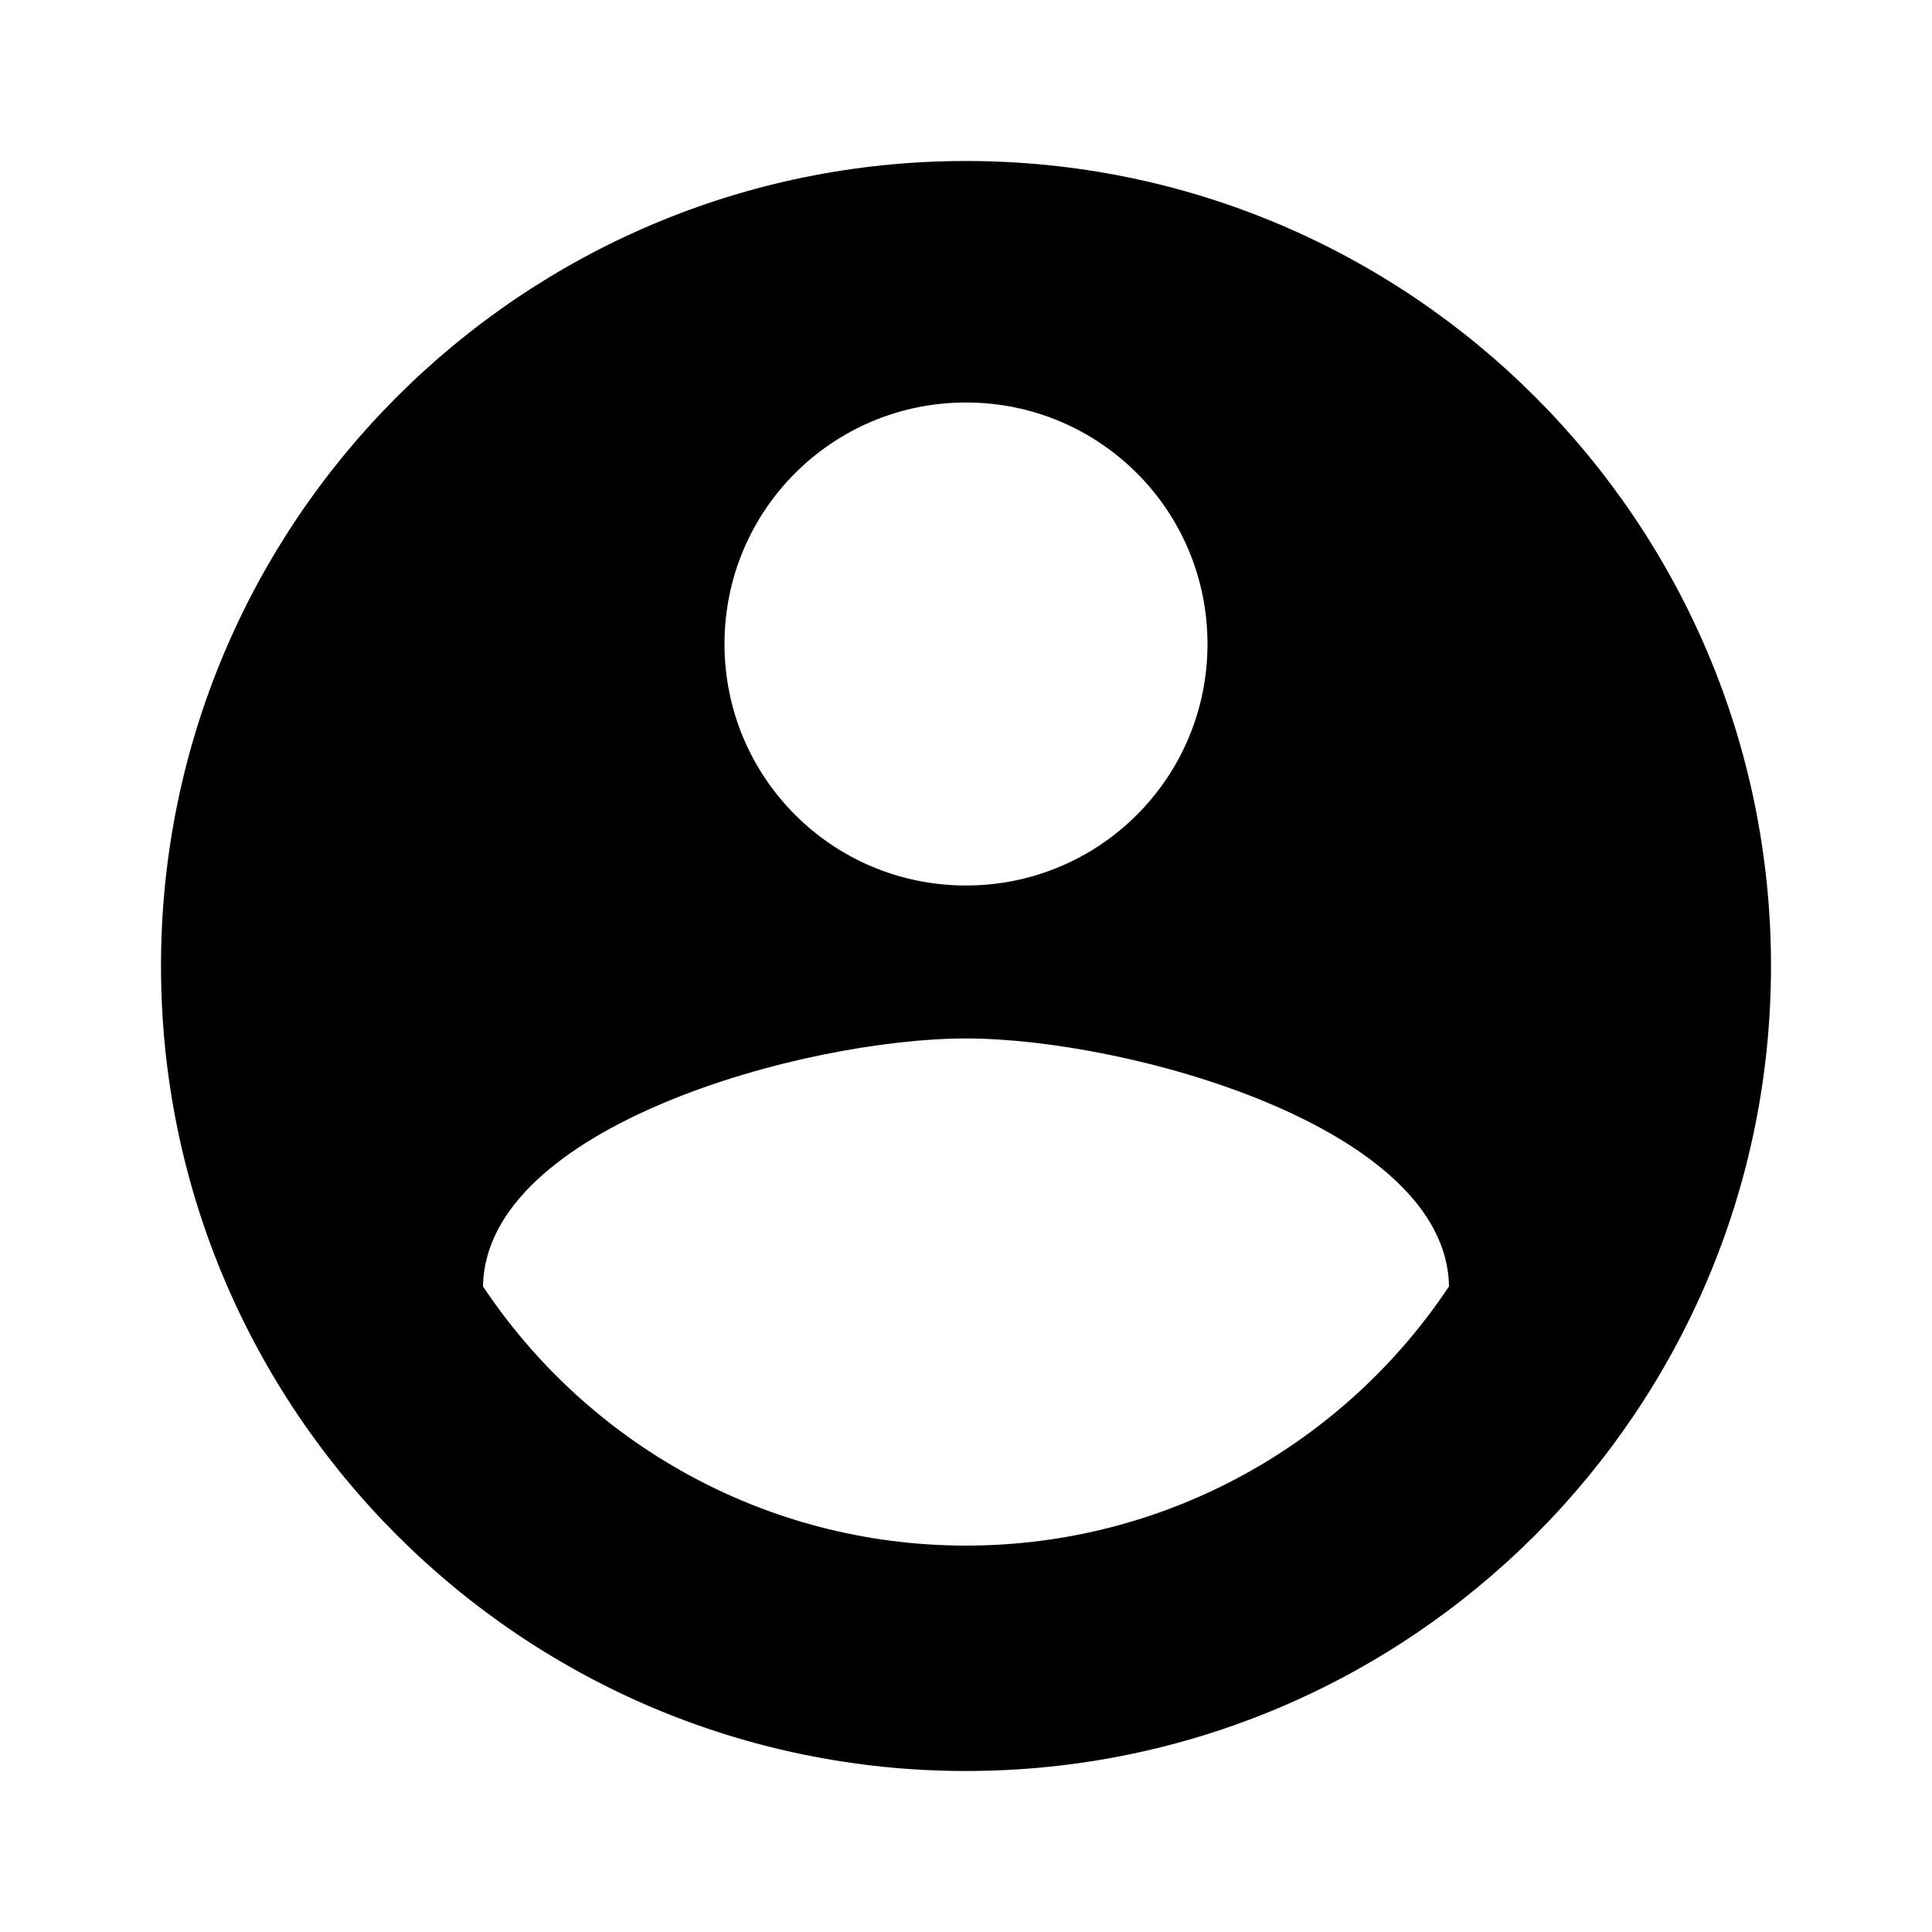
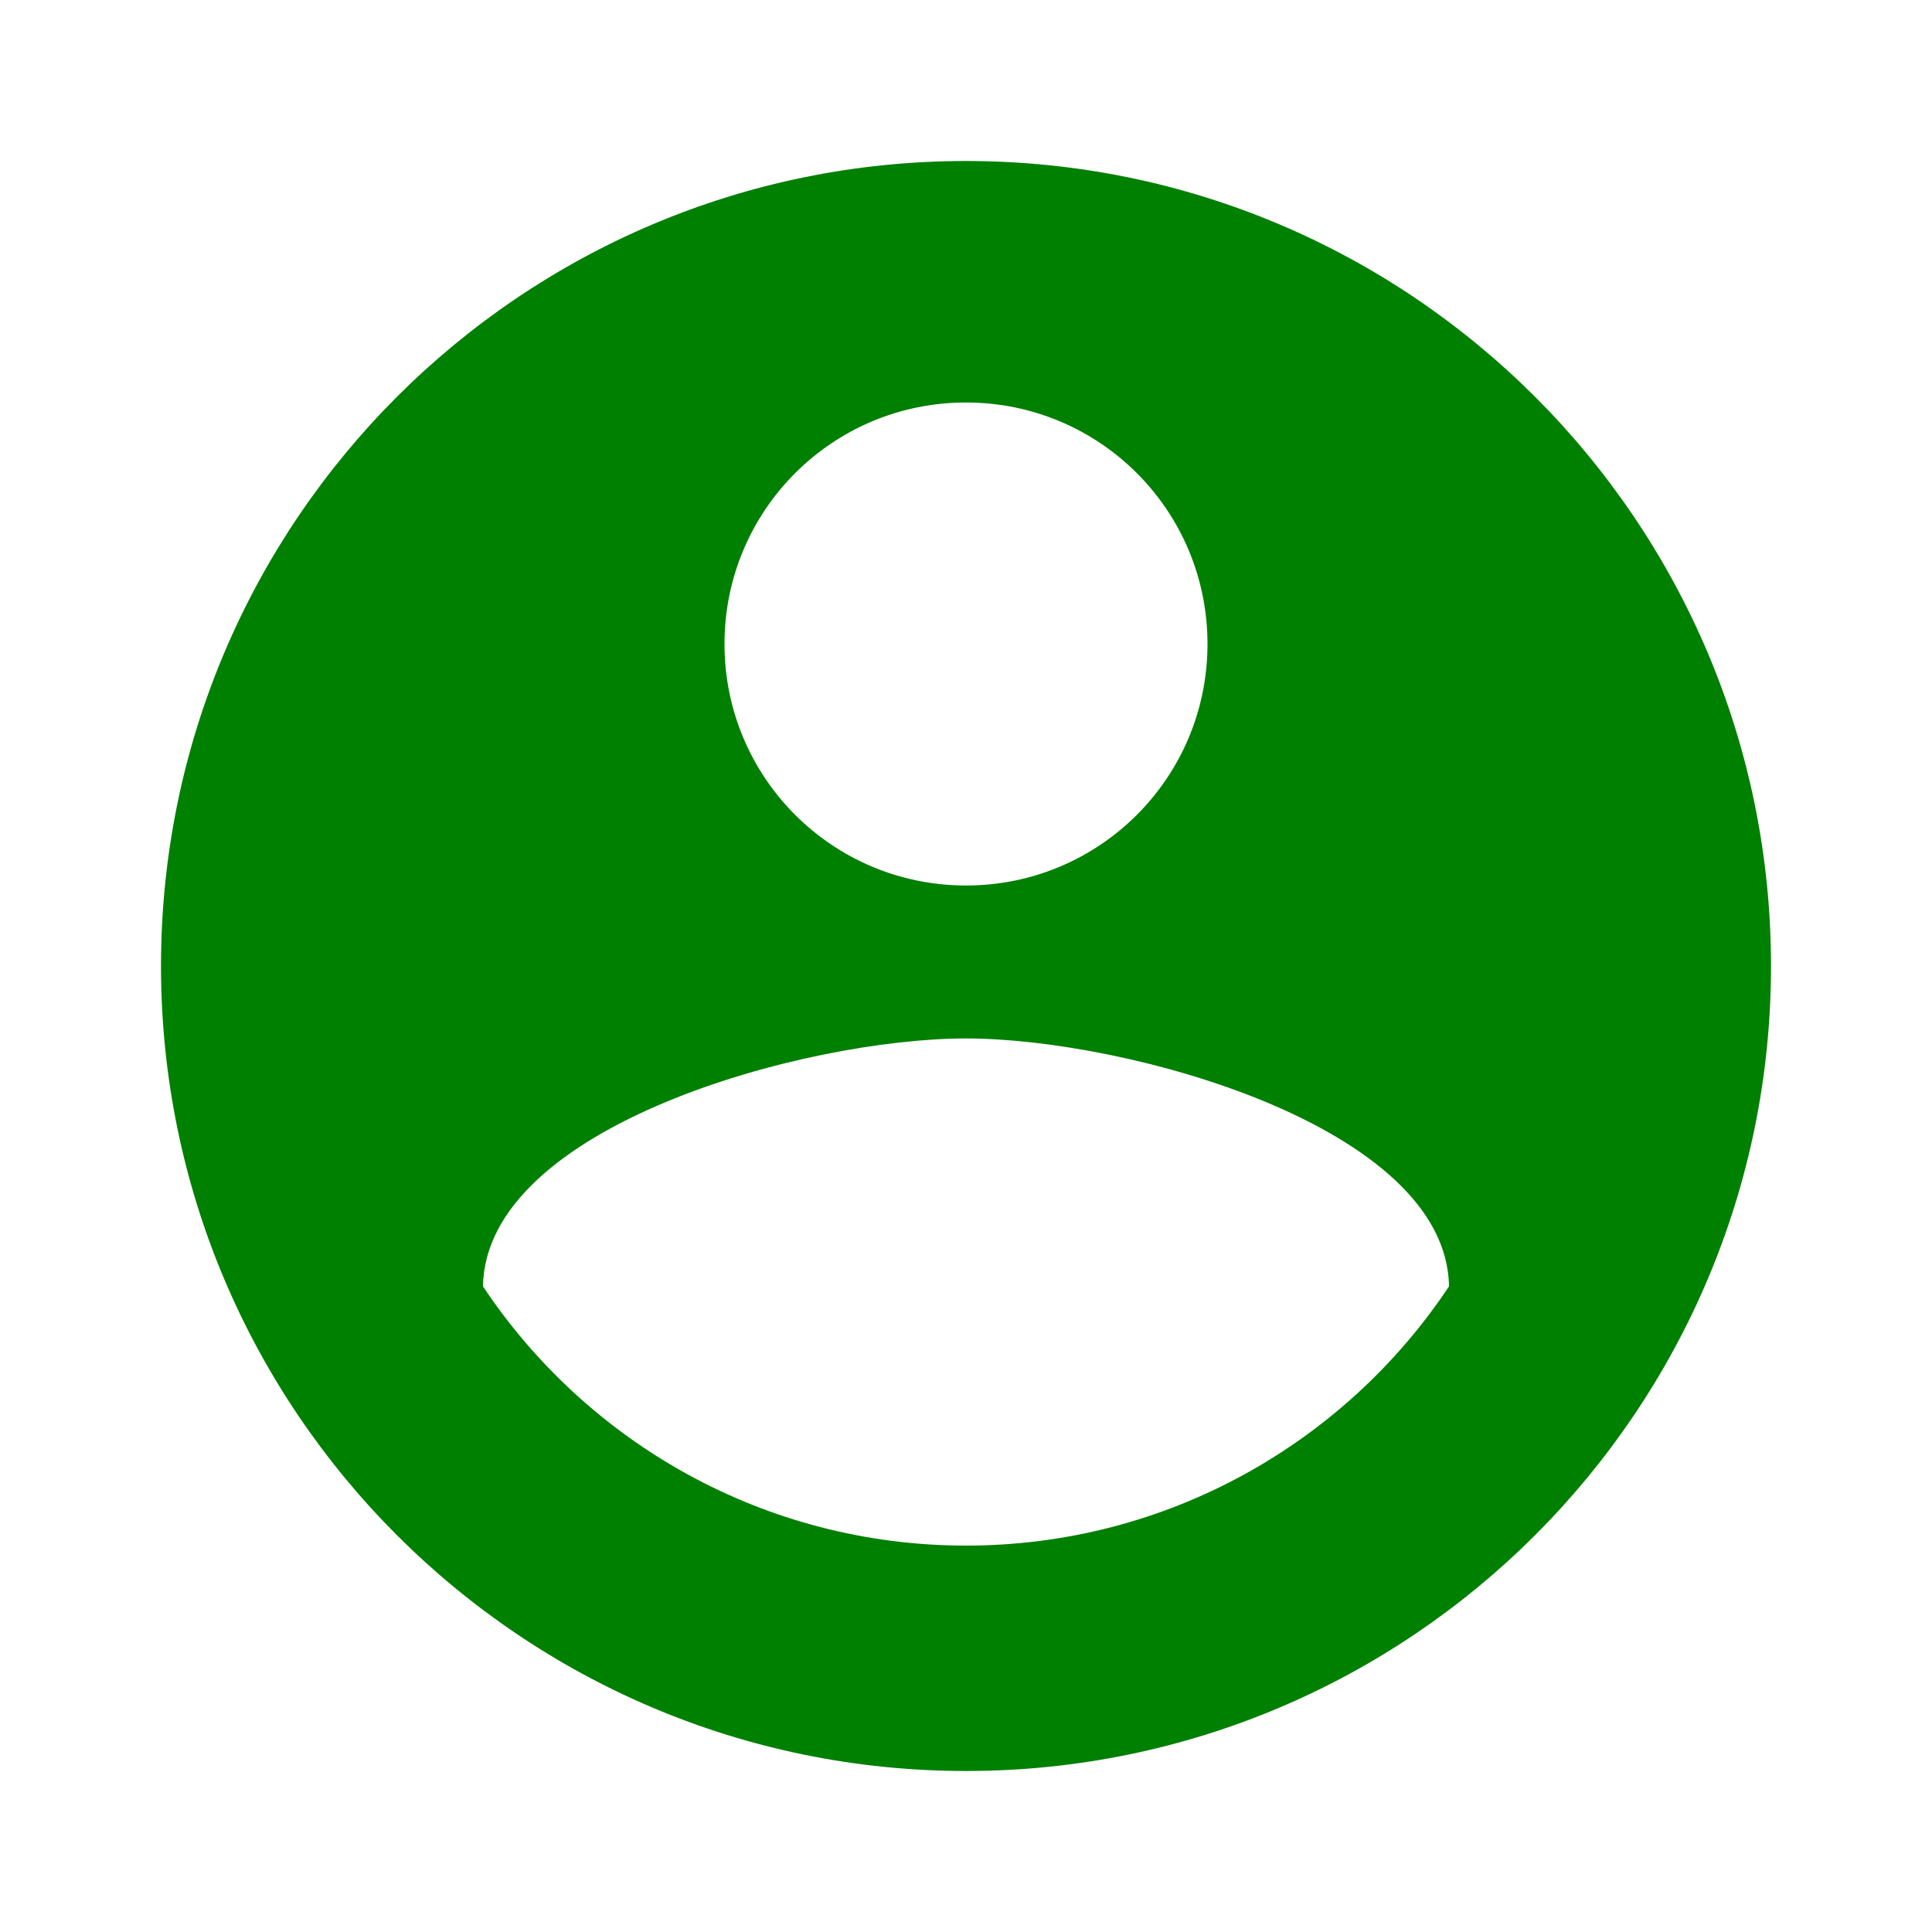
- <svg xmlns="http://www.w3.org/2000/svg" height="24px" viewBox="0 0 24 24" width="24px" fill="#000000">
+ <svg xmlns="http://www.w3.org/2000/svg" height="24px" viewBox="0 0 24 24" width="24px" fill="green">
  <path d="M0 0h24v24H0z" fill="none" />
  <path d="M12 2C6.48 2 2 6.48 2 12s4.48 10 10 10 10-4.48 10-10S17.52 2 12 2zm0 3c1.66 0 3 1.34 3 3s-1.34 3-3 3-3-1.34-3-3 1.34-3 3-3zm0 14.2c-2.5 0-4.71-1.28-6-3.22.03-1.99 4-3.08 6-3.08 1.99 0 5.97 1.09 6 3.08-1.29 1.94-3.5 3.22-6 3.22z" />
</svg>
